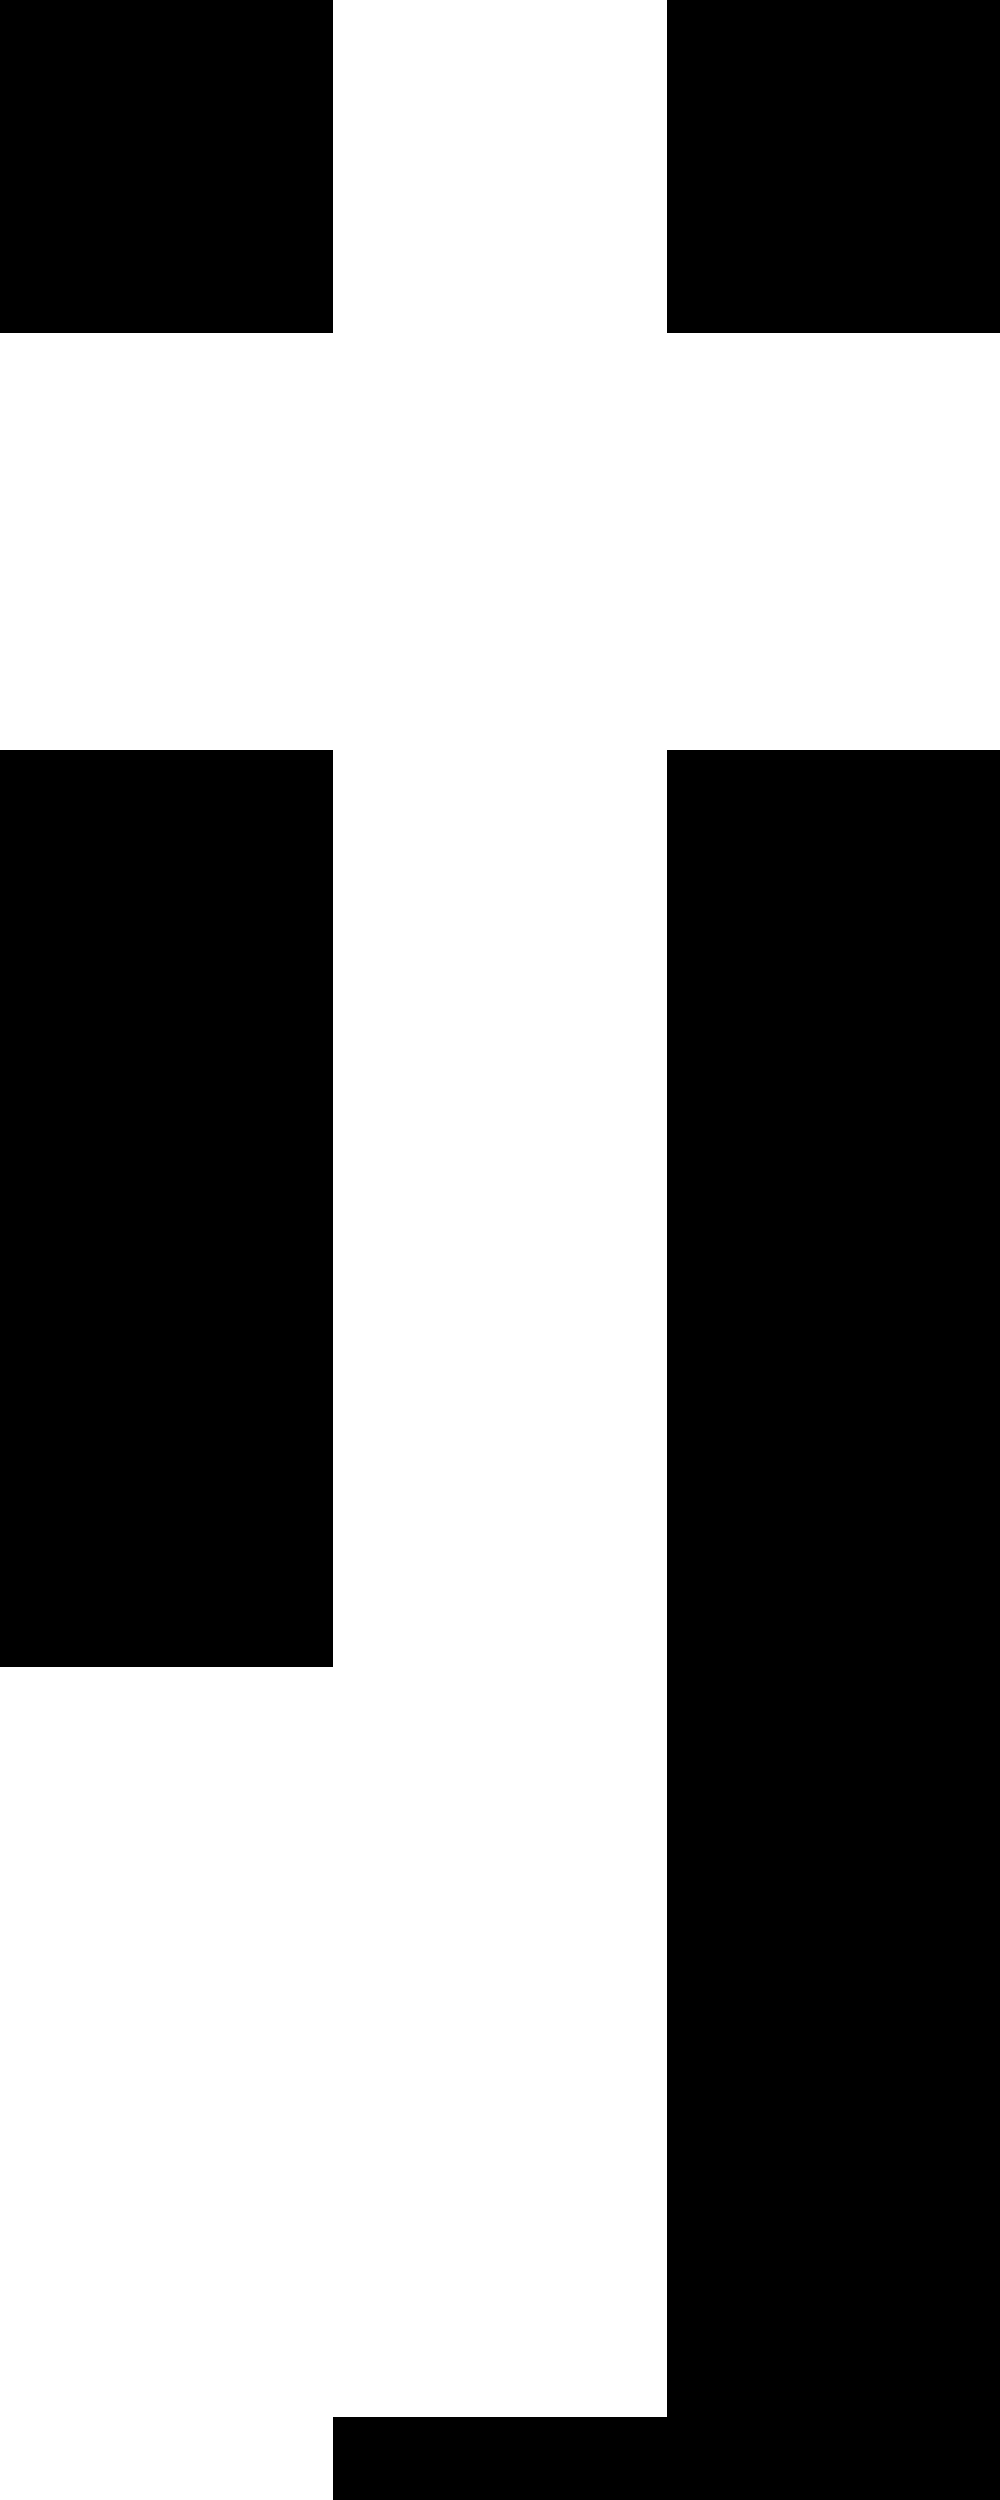
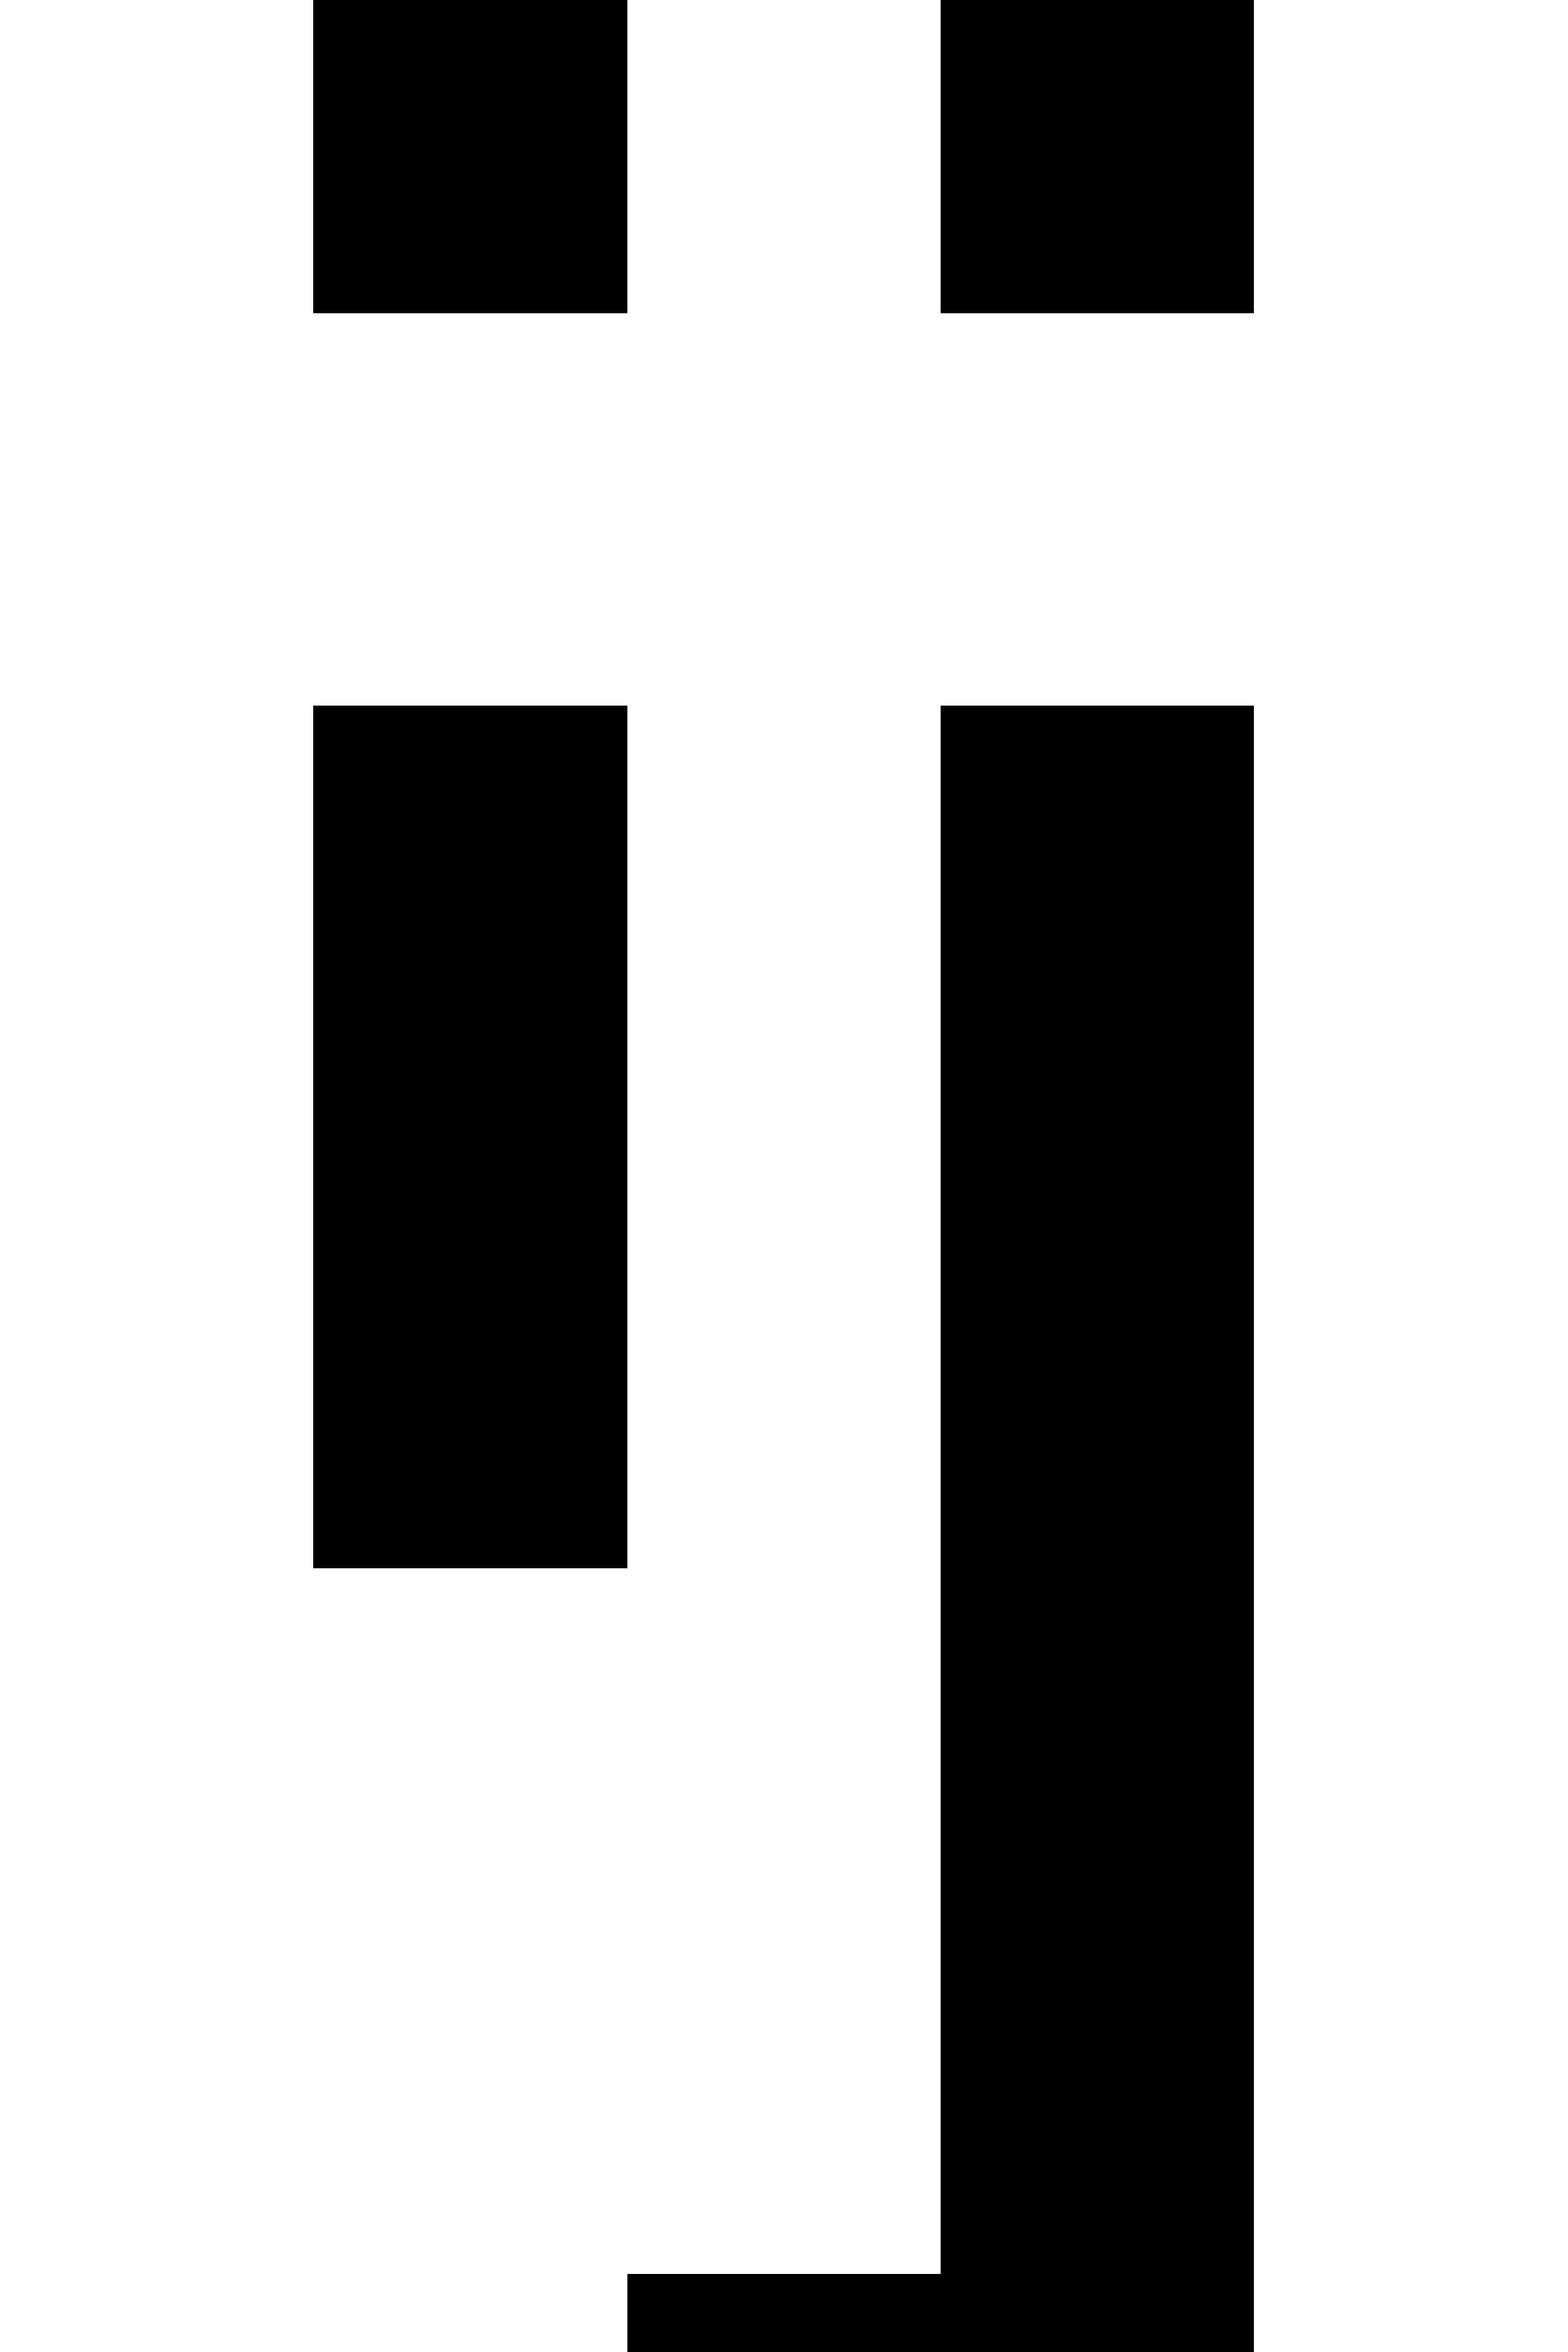
- <svg xmlns="http://www.w3.org/2000/svg" viewBox="0 0 12 30" width="12" height="30" shape-rendering="crispEdges">
+ <svg xmlns="http://www.w3.org/2000/svg" viewBox="0 0 20 30" width="20" height="30" shape-rendering="crispEdges">
  <g>
-     <polygon class="ij" points="0,9 4,9 4,20 0,20" />
-     <polygon class="ij" points="0,0 4,0 4,4 0,4" />
-     <polygon class="ij" points="8,9 12,9 12,30 8,30" />
-     <polygon class="ij" points="8,0 12,0 12,4 8,4" />
-     <polygon class="ij" points="4,29 8,29 8,30 4,30" />
+     <polygon class="ij" points="4,9 8,9 8,20 4,20" />
+     <polygon class="ij" points="4,0 8,0 8,4 4,4" />
+     <polygon class="ij" points="12,9 16,9 16,30 12,30" />
+     <polygon class="ij" points="12,0 16,0 16,4 12,4" />
+     <polygon class="ij" points="8,29 12,29 12,30 8,30" />
  </g>
</svg>
